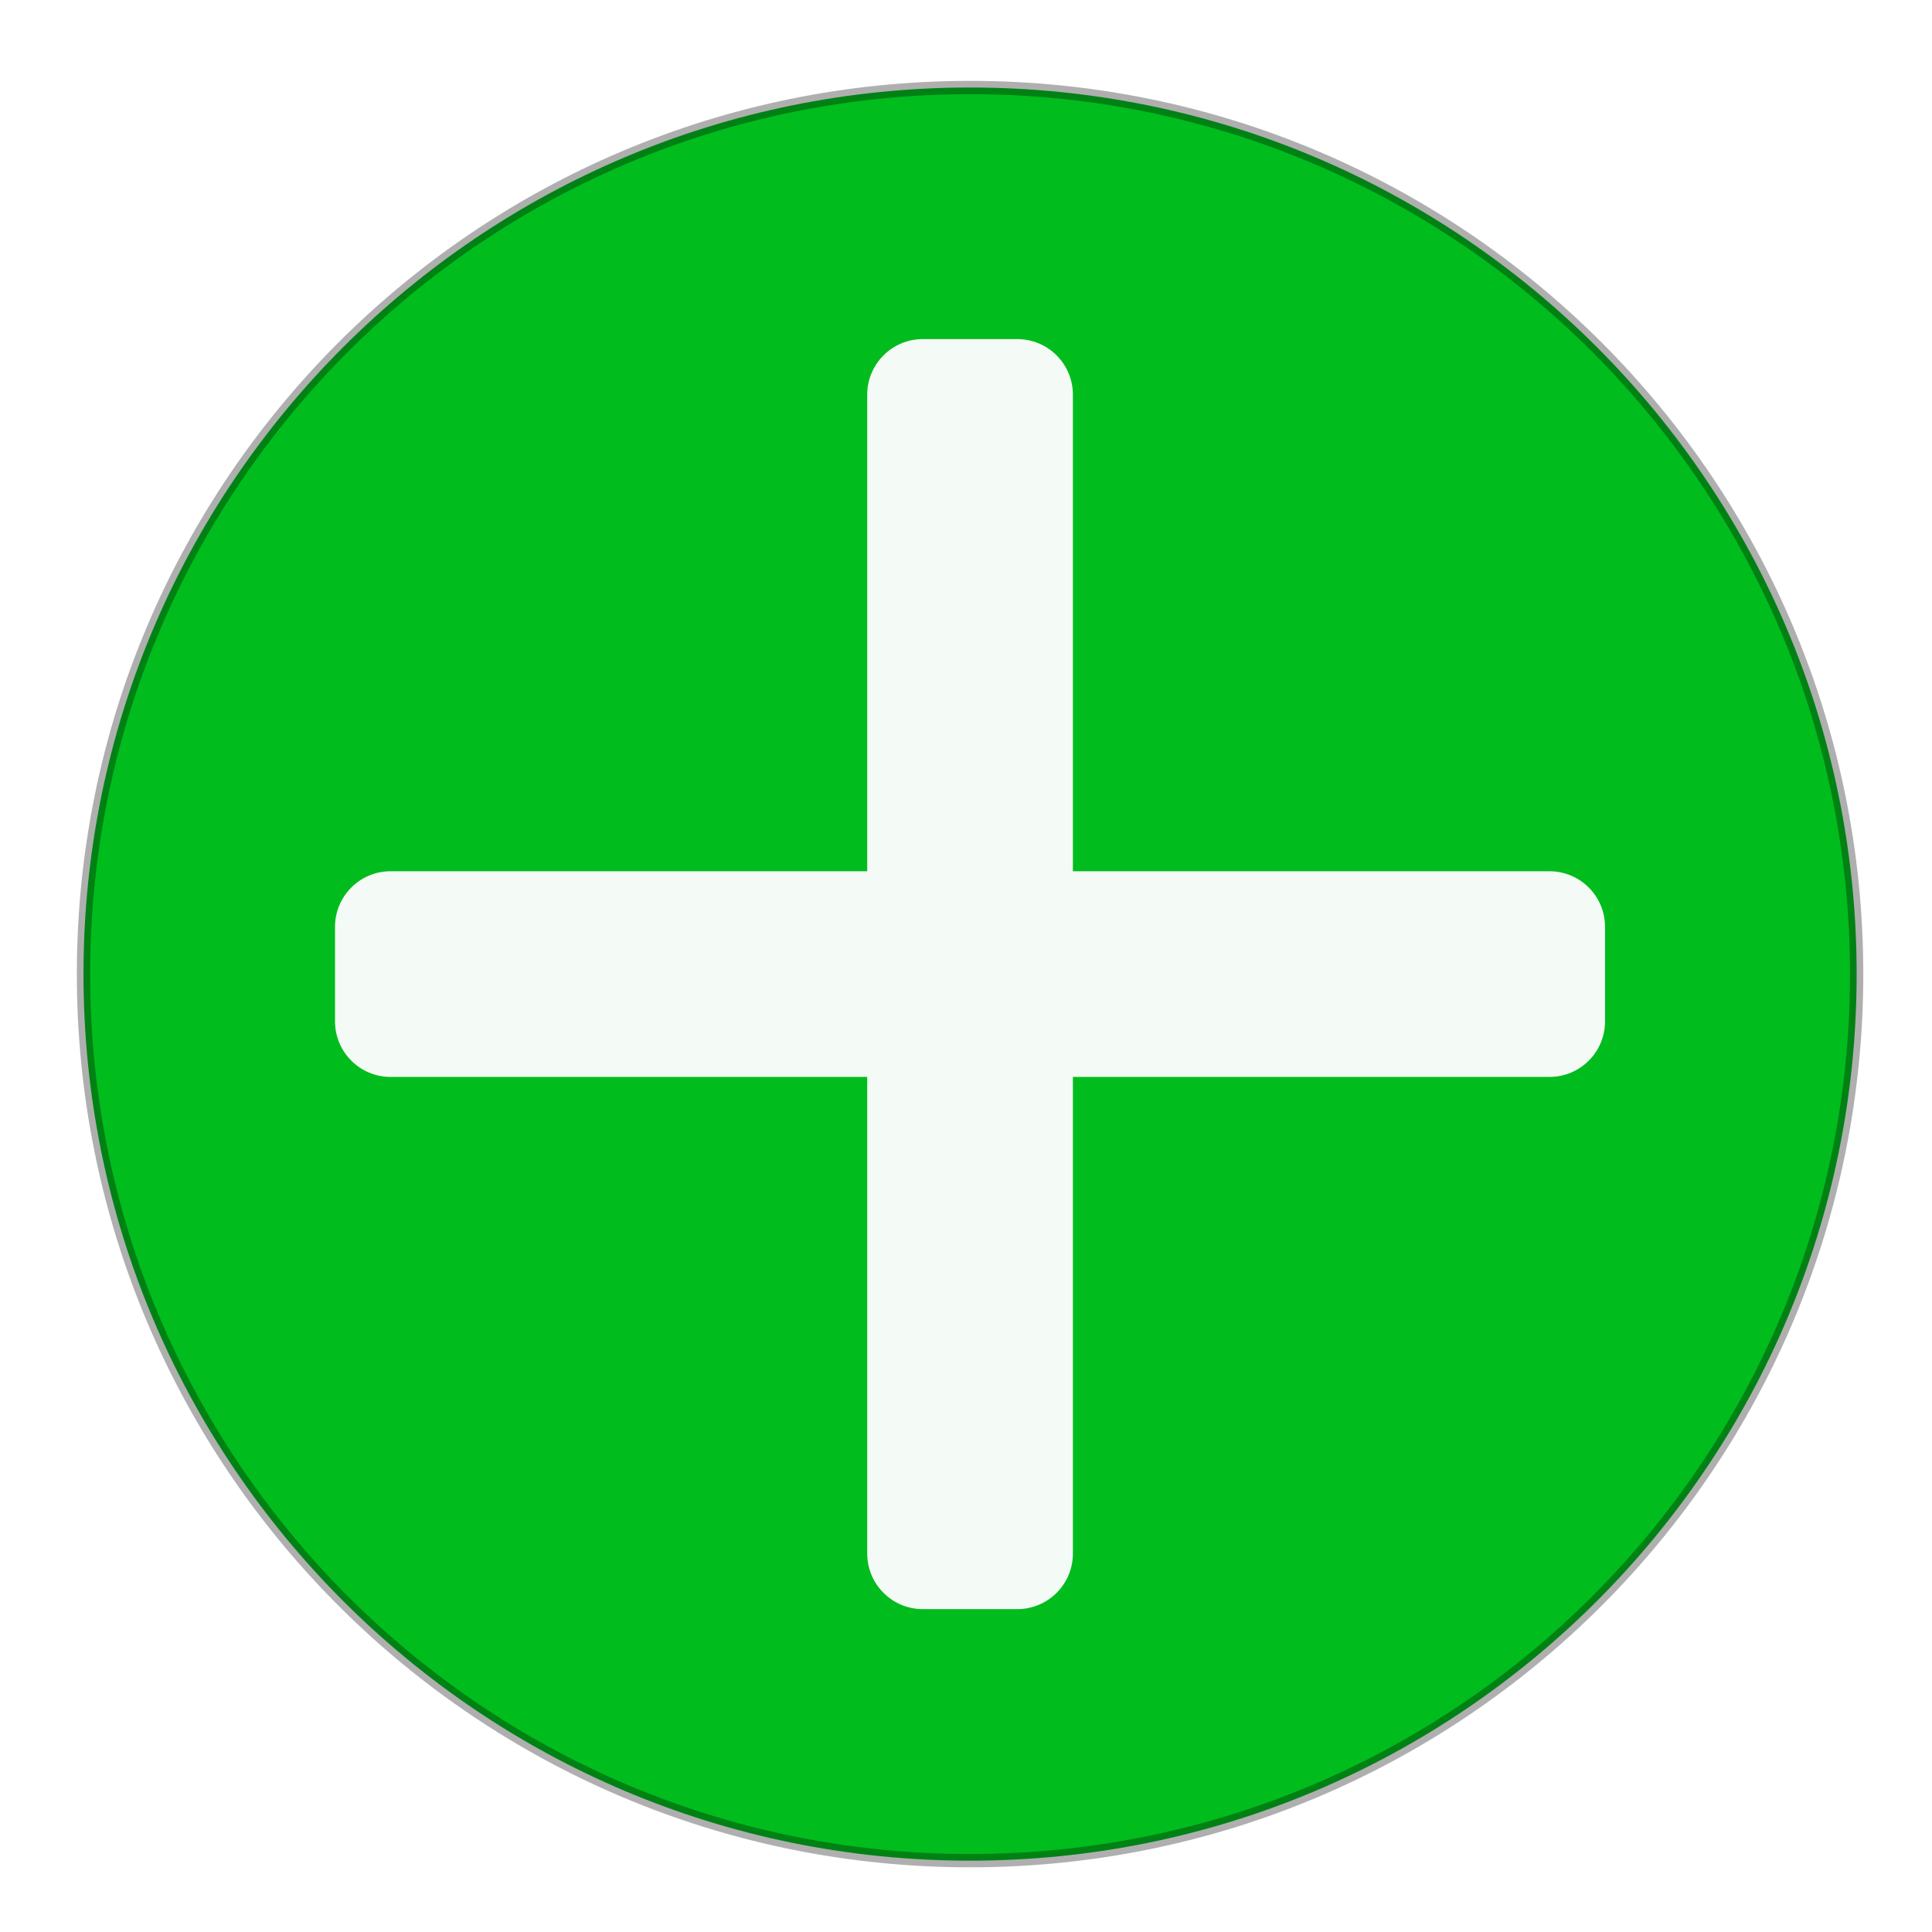
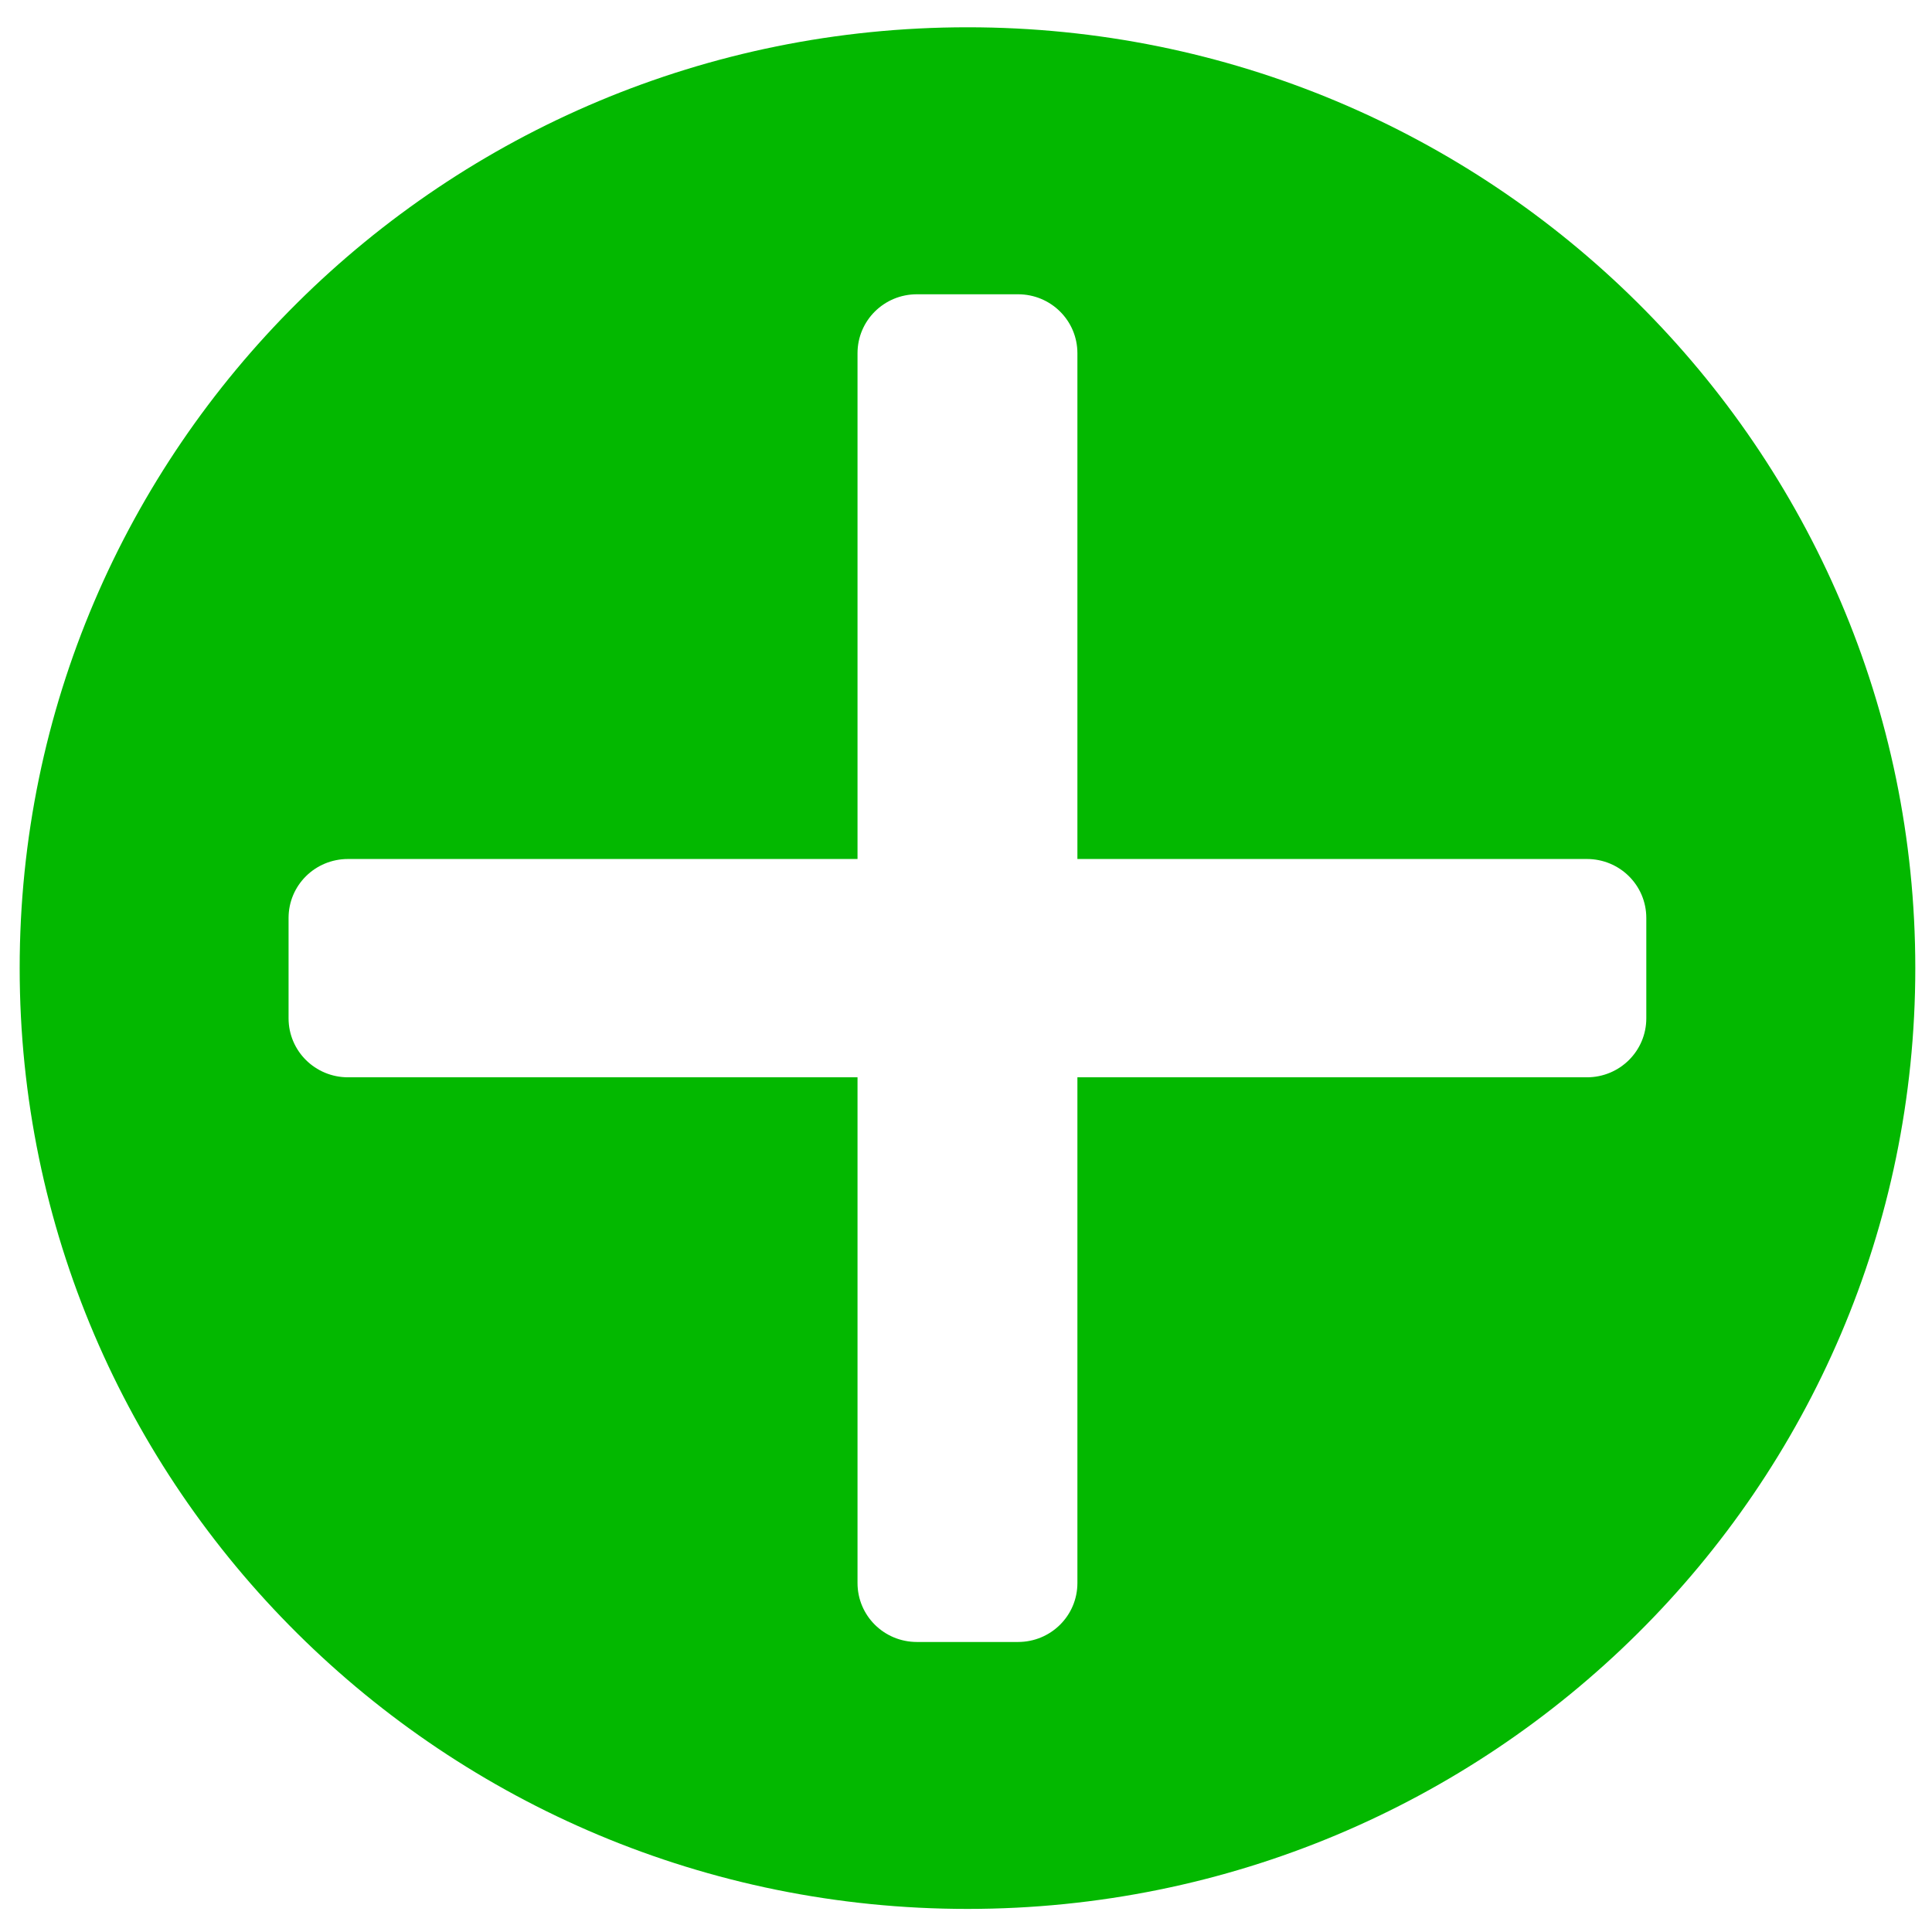
<svg xmlns="http://www.w3.org/2000/svg" width="35.638mm" height="35.638mm" viewBox="0 0 35.638 35.638" version="1.1" id="svg5">
  <defs id="defs2" />
  <g id="layer1" transform="translate(-39.24503,-88.63379)">
-     <circle style="fill:#00bc1d;fill-opacity:1;stroke:#000000;stroke-width:0.245;stroke-linejoin:round;stroke-opacity:0.313" id="path234" cx="57.139" cy="106.602" r="16.354" />
-     <g id="g25750" transform="translate(-0.5391884)">
-       <rect style="fill:#f4faf5;fill-opacity:1;stroke:none;stroke-width:0.145;stroke-linejoin:round;stroke-opacity:0.226" id="rect23132-2-7" width="3.794" height="23.427" x="55.781" y="94.889" ry="1.025" />
-       <rect style="fill:#f4faf5;fill-opacity:1;stroke:none;stroke-width:0.145;stroke-linejoin:round;stroke-opacity:0.226" id="rect23132-2-7-4" width="3.794" height="23.427" x="-108.499" y="45.964" ry="1.025" transform="rotate(-90)" />
-     </g>
+     <path id="path234" style="fill:#03b800;fill-opacity:1;stroke:none;stroke-width:0.793;stroke-linejoin:round;stroke-dasharray:none;stroke-opacity:0.328" d="M 57.091,89.137 A 17.483,17.354 0 0 0 39.608,106.492 17.483,17.354 0 0 0 57.091,123.846 17.483,17.354 0 0 0 74.575,106.492 17.483,17.354 0 0 0 57.091,89.137 Z m -0.932,4.925 h 1.864 c 0.607,0 1.096,0.485 1.096,1.088 v 9.329 h 9.398 c 0.607,0 1.096,0.485 1.096,1.088 v 1.85 c 0,0.603 -0.489,1.089 -1.096,1.089 h -9.398 v 9.328 c 0,0.603 -0.489,1.088 -1.096,1.088 h -1.864 c -0.607,0 -1.096,-0.485 -1.096,-1.088 v -9.328 h -9.398 c -0.607,0 -1.097,-0.486 -1.097,-1.089 v -1.85 c 0,-0.603 0.489,-1.088 1.097,-1.088 h 9.398 v -9.329 c 0,-0.603 0.489,-1.088 1.096,-1.088 z" />
  </g>
</svg>
